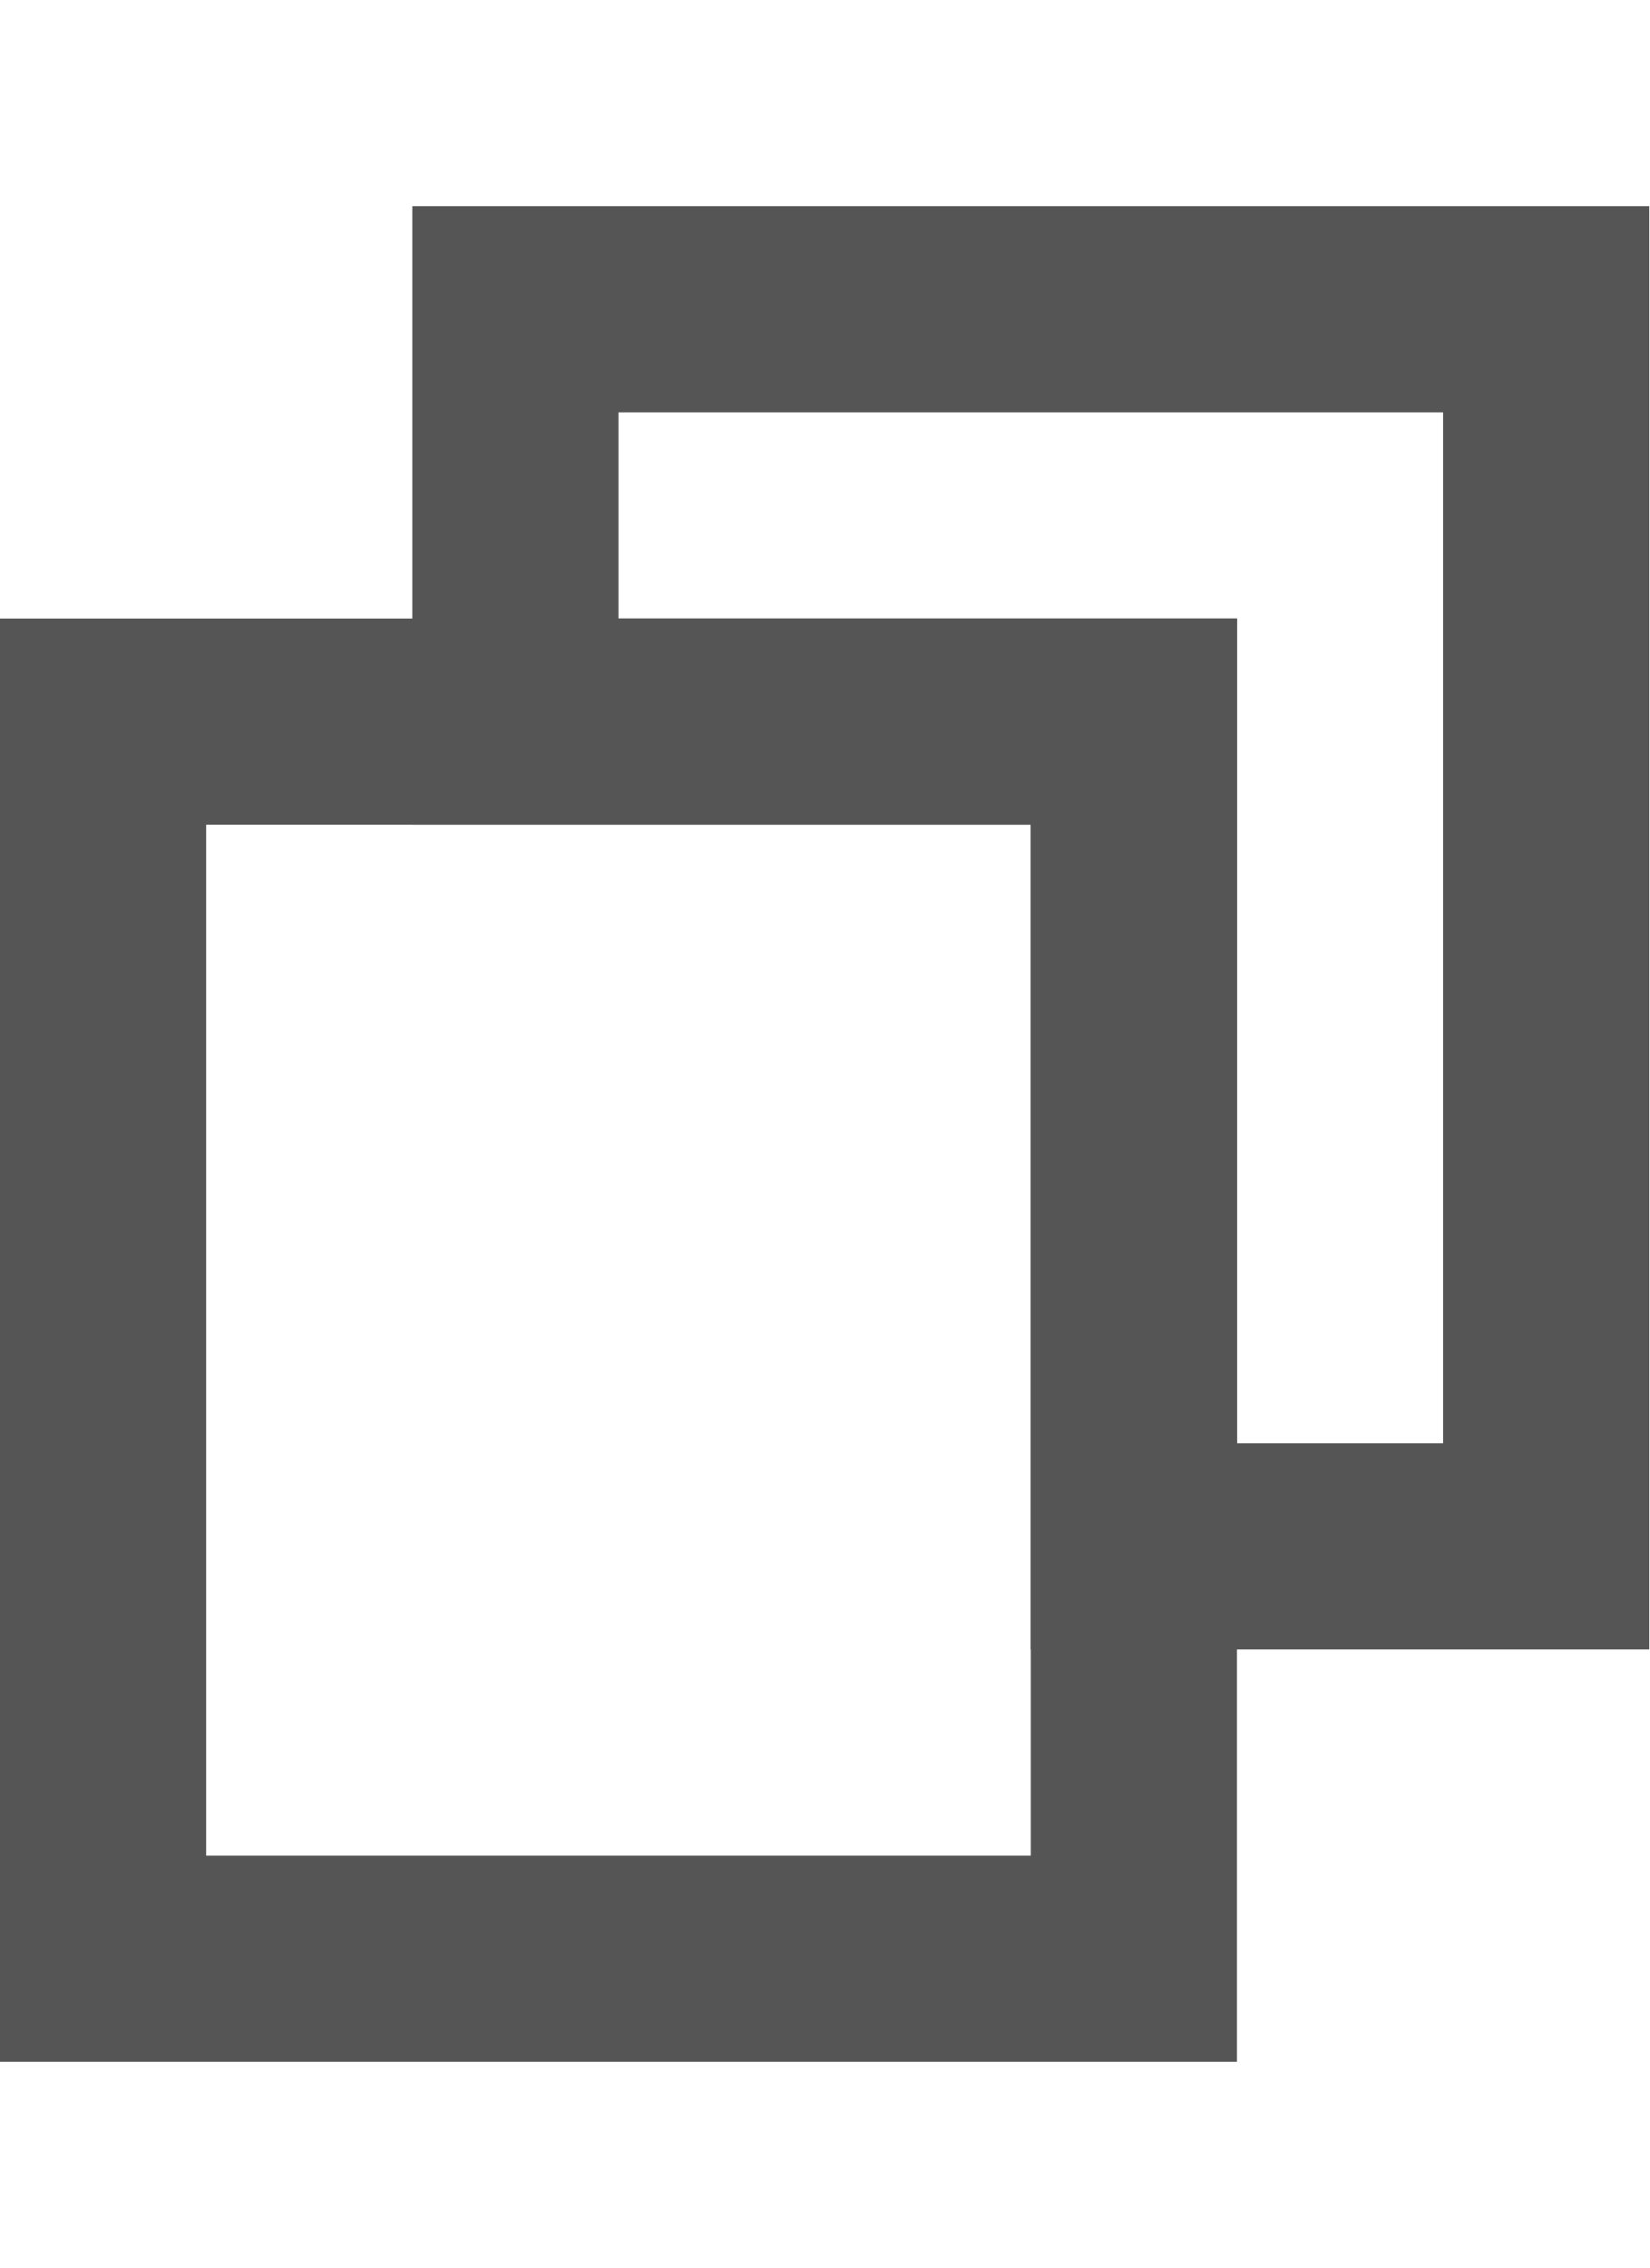
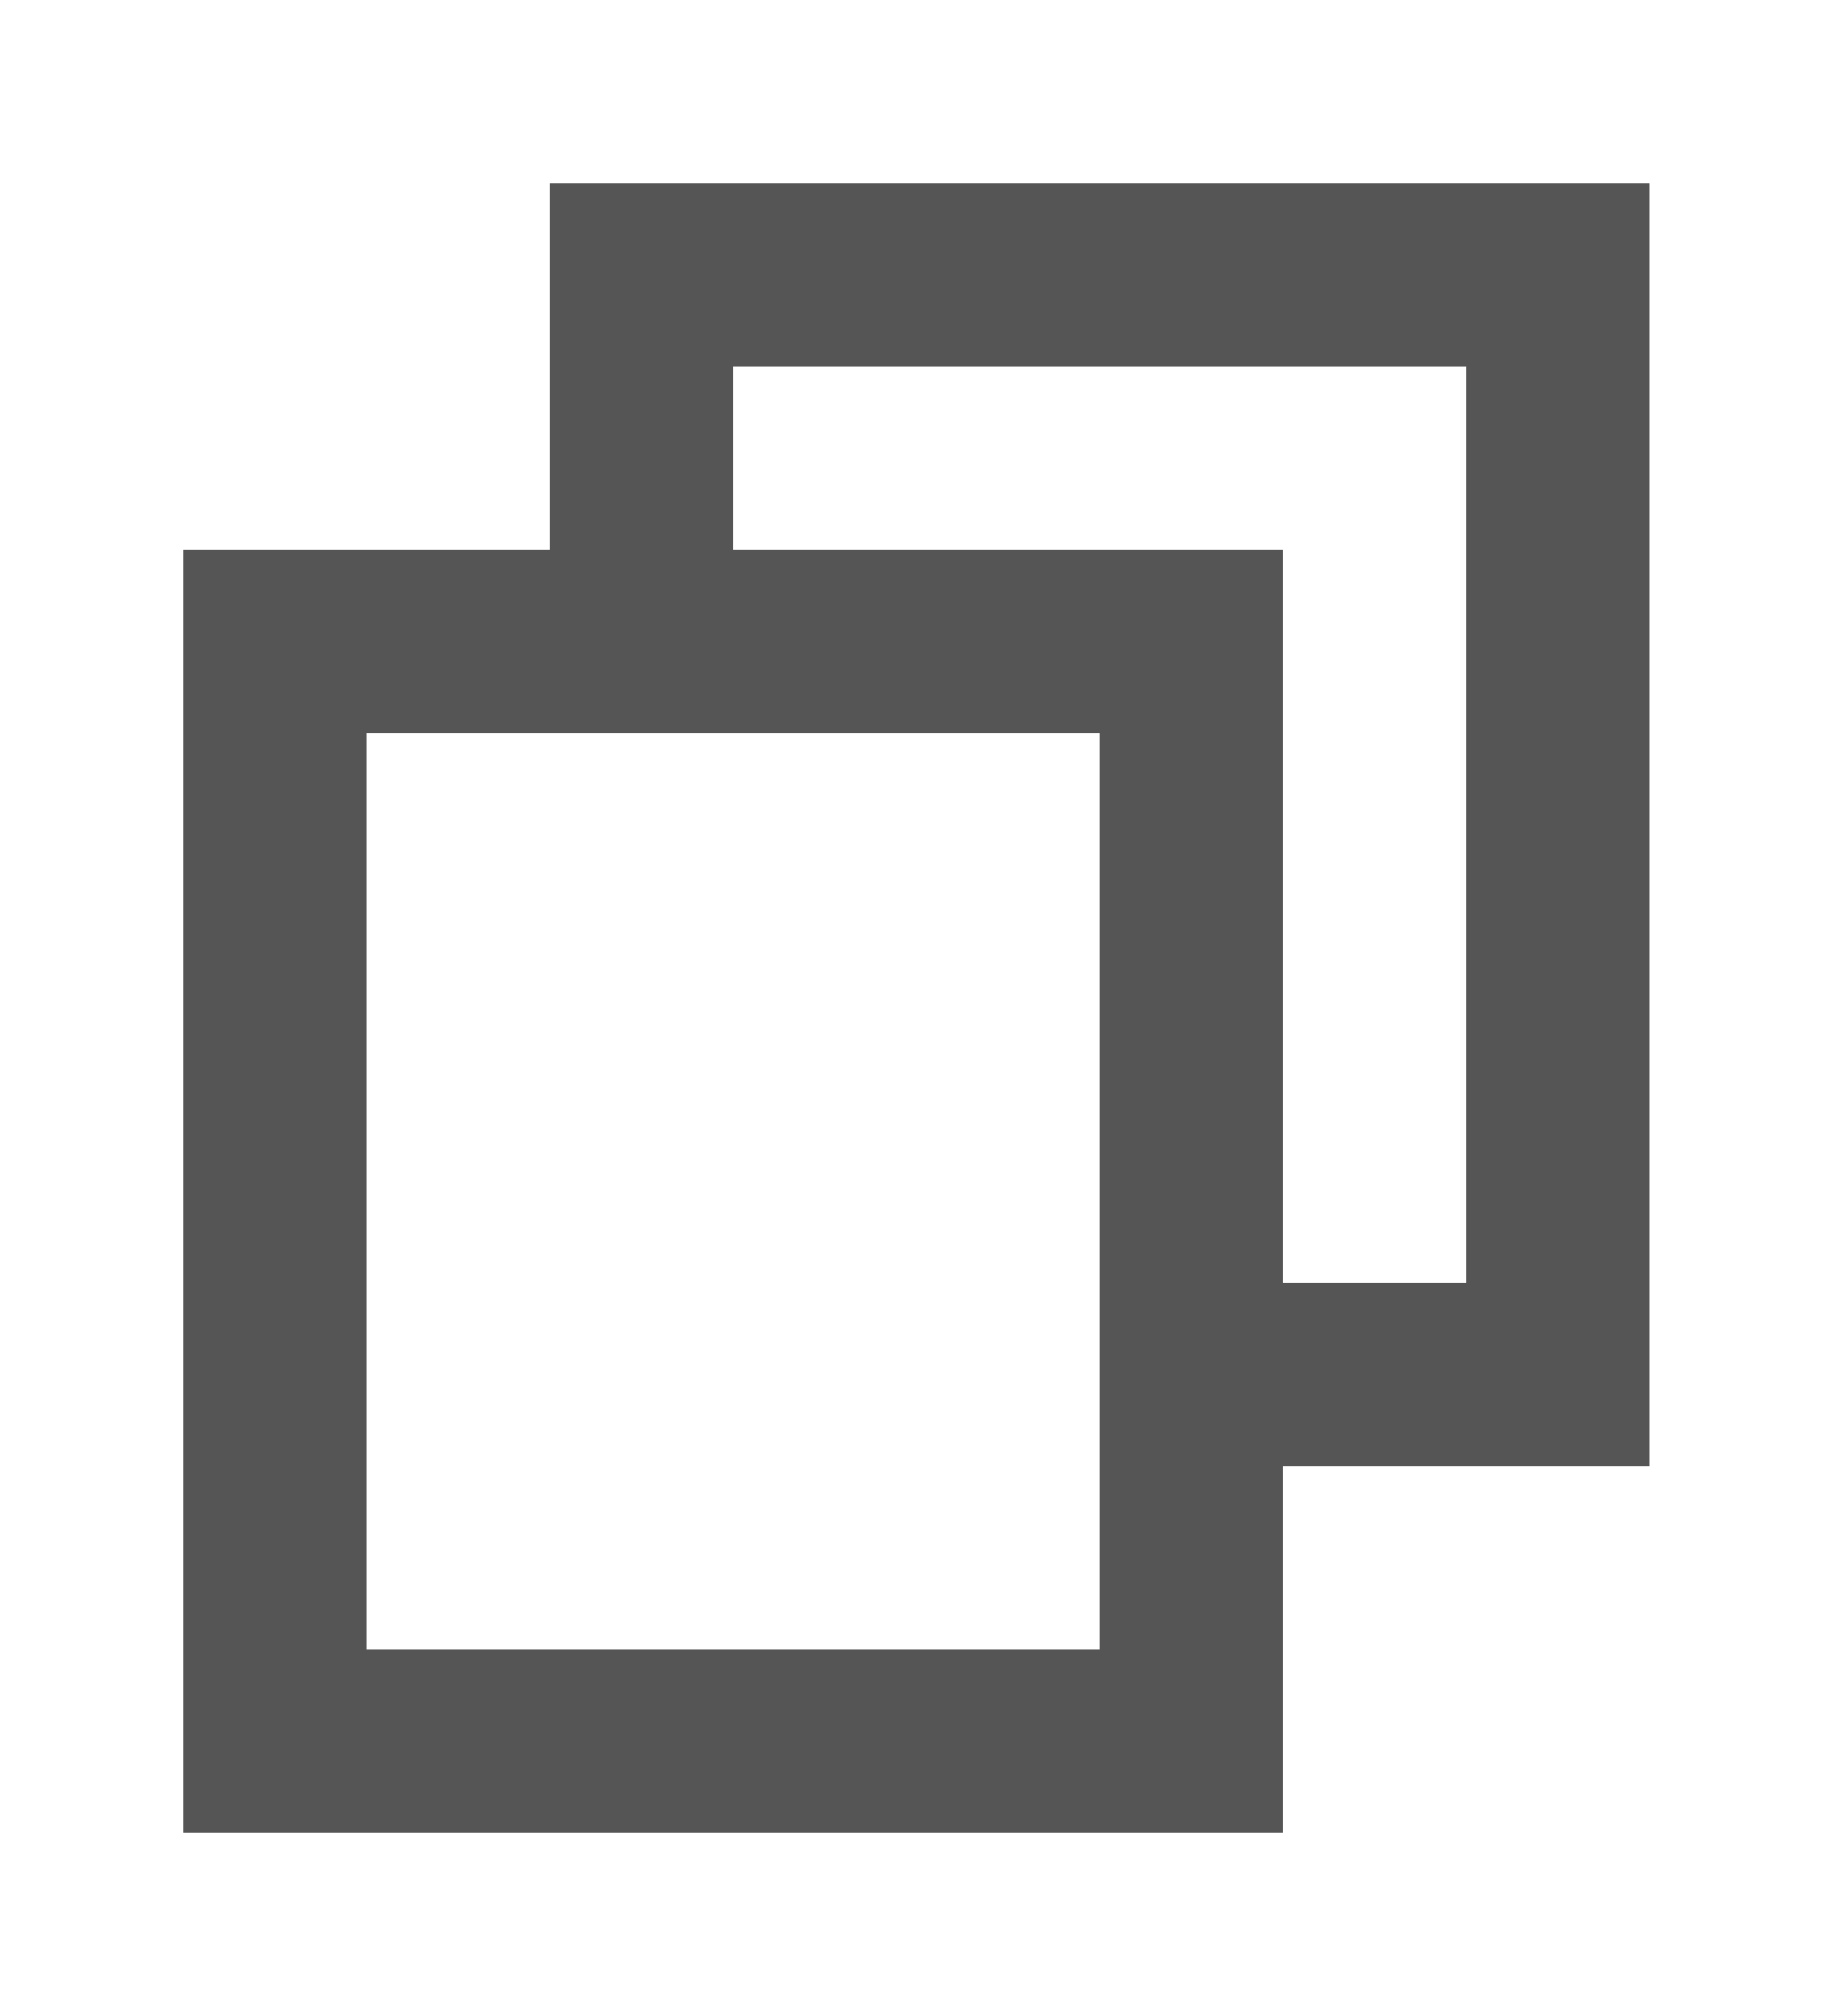
- <svg xmlns="http://www.w3.org/2000/svg" viewBox="0 0 8 11">
+ <svg xmlns="http://www.w3.org/2000/svg" width="10" height="11" viewBox="0 0 10 11">
  <defs>
-     <style>.cls-1{fill:#555;}.cls-2{fill:none;}</style>
+     <style>.a{fill:none;}.b{clip-path:url(#a);}.c{fill:#555;}</style>
+     <clipPath id="a">
+       <rect class="a" width="10" height="11" />
+     </clipPath>
  </defs>
-   <g id="Layer_2" data-name="Layer 2">
-     <g id="Layer_45" data-name="Layer 45">
-       <path class="cls-1" d="M7,2V7H6V3H3V2H7M8,1H2V4H5V8H8V1Z" />
-       <path class="cls-1" d="M5,4V9H1V4H5M6,3H0v7H6V3Z" />
-       <rect class="cls-2" width="8" height="11" />
-     </g>
+   <g class="b">
+     <path class="c" d="M467,120h-6v2h-2v7h6v-2h2Zm-3,8h-4v-5h4v5Zm2-2h-1v-4h-3v-1h4Z" transform="translate(-458 -119)" />
  </g>
</svg>
